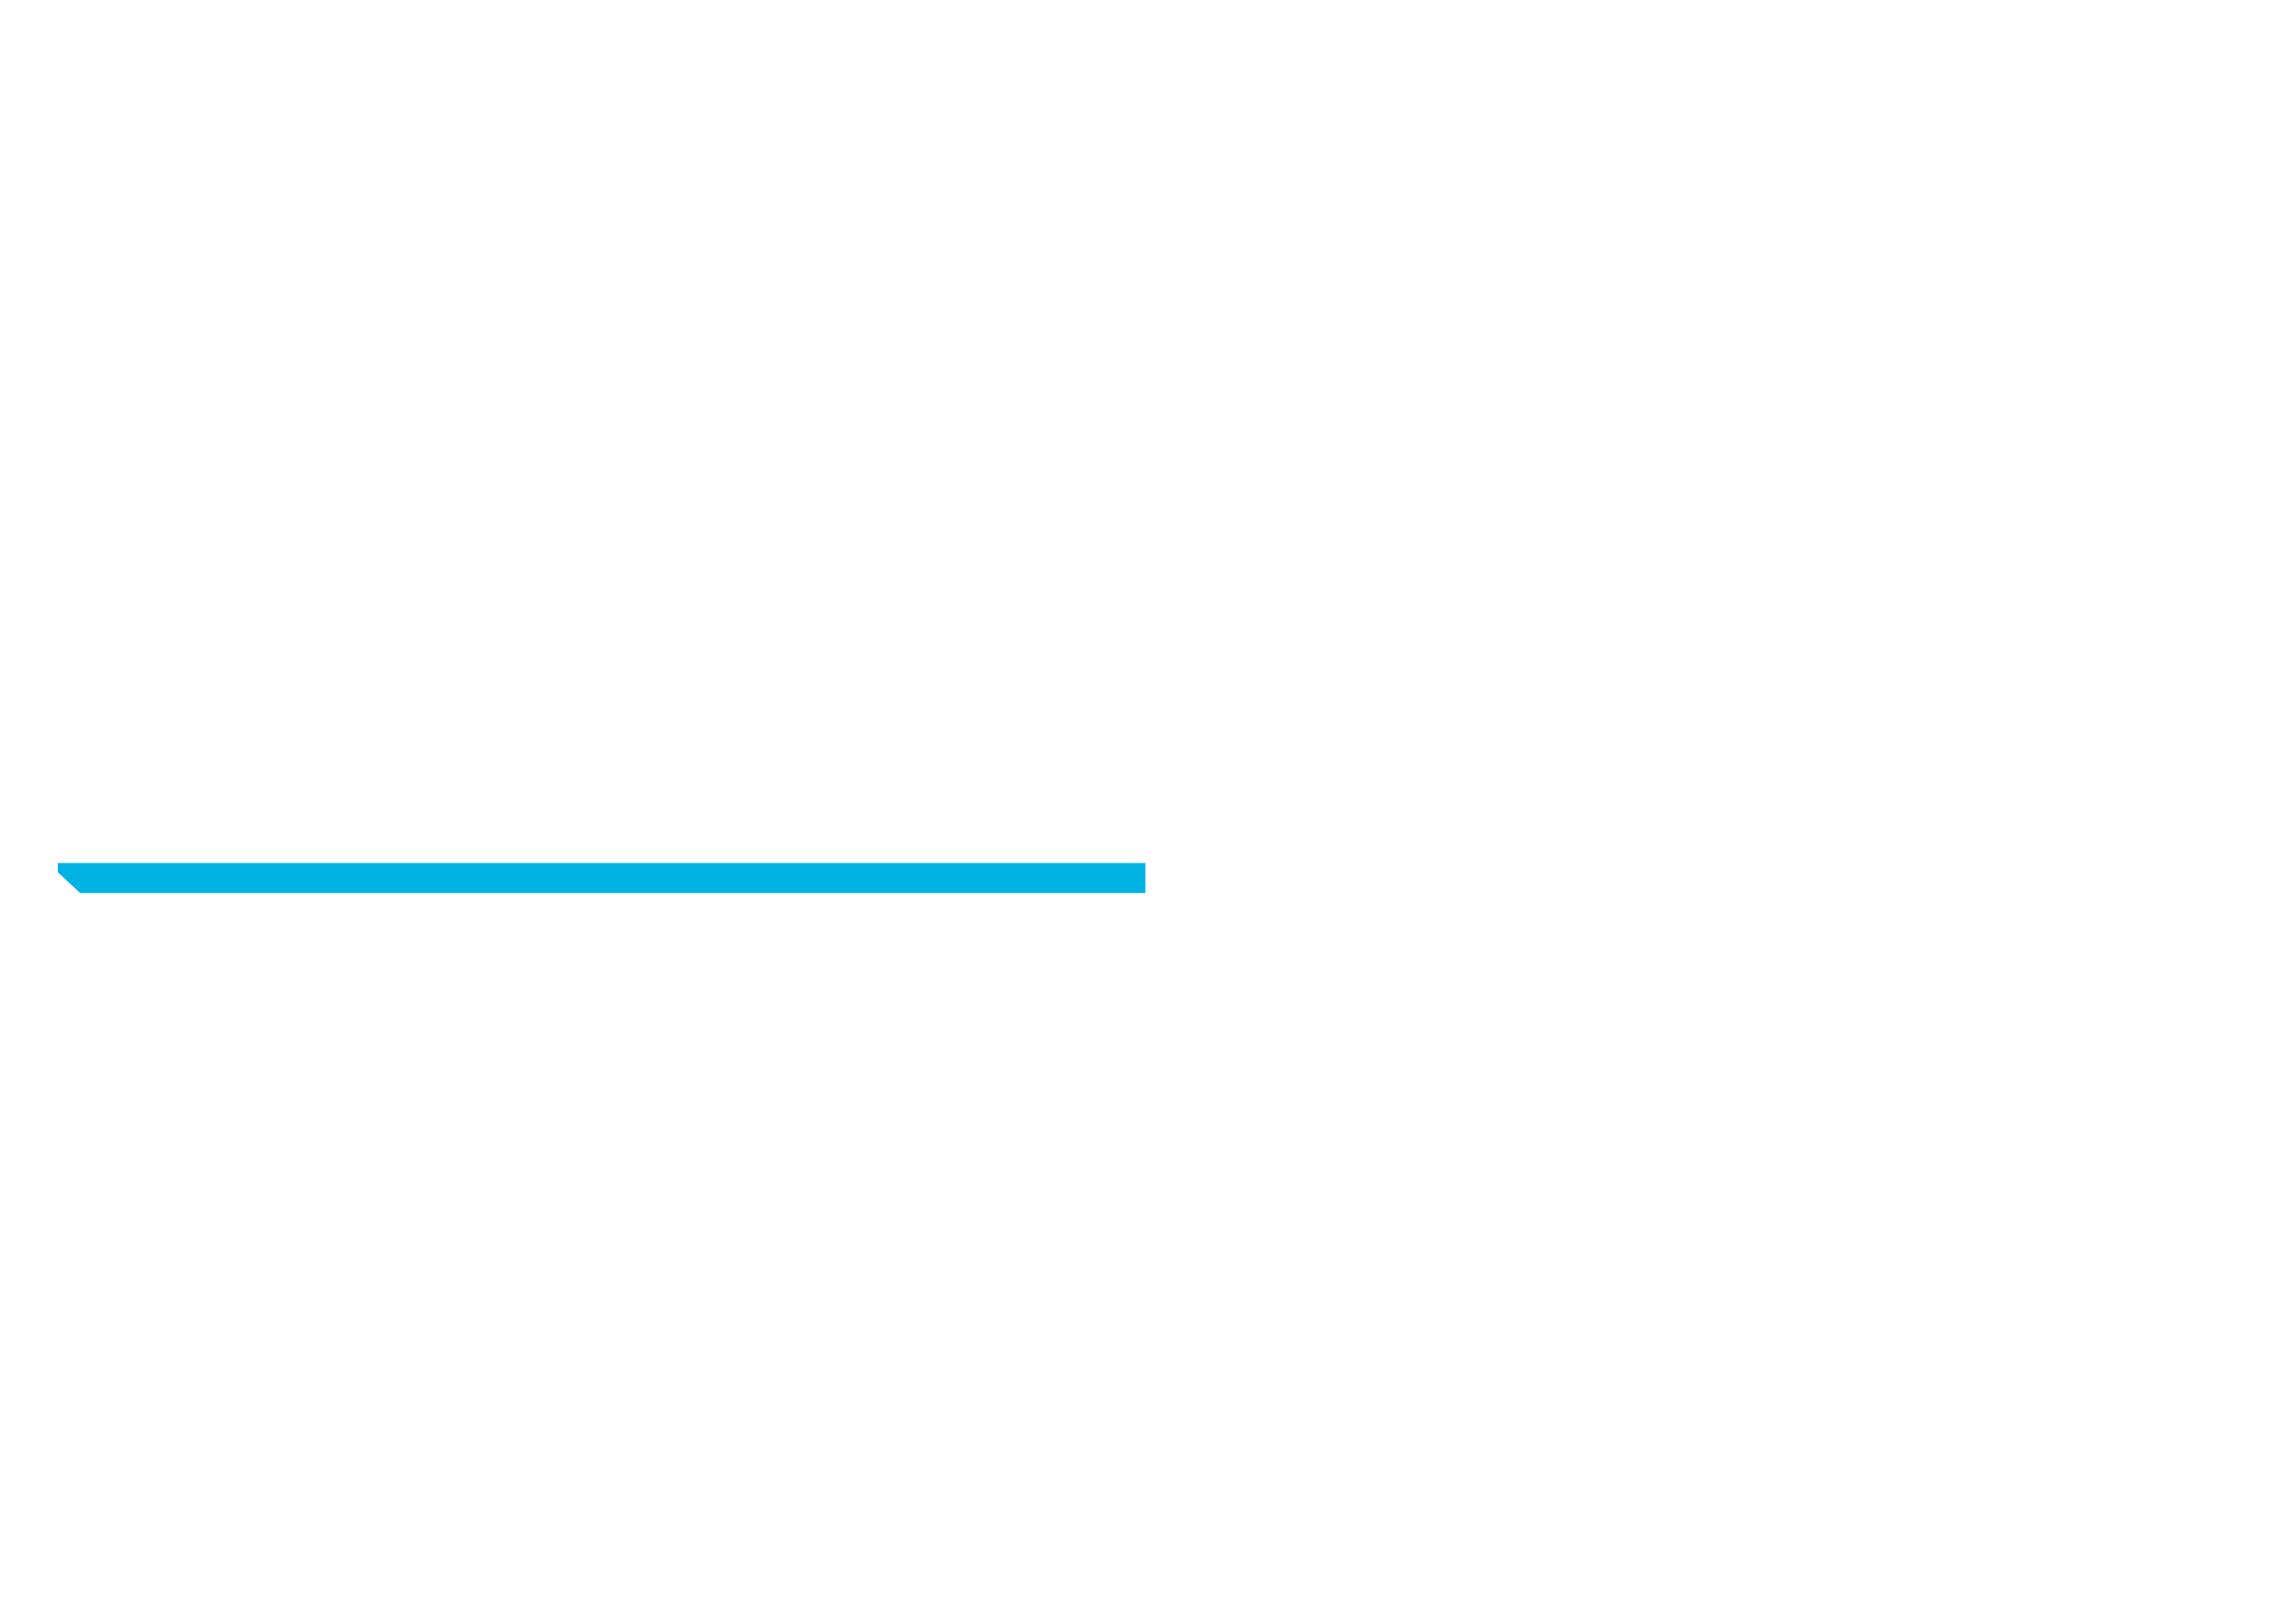
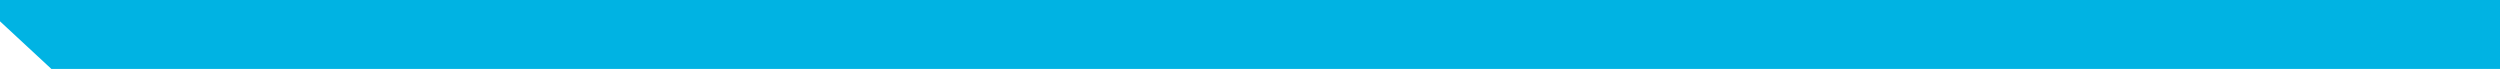
- <svg xmlns="http://www.w3.org/2000/svg" version="1.1" id="Ebene_1" x="0px" y="0px" viewBox="0 0 841.9 595.3" style="enable-background:new 0 0 841.9 595.3;" xml:space="preserve">
-   <style type="text/css">
- 	.st0{fill:#00B3E3;}
- </style>
-   <polyline id="XMLID_1_" class="st0" points="420,316.4 21.2,316.4 21.2,319.8 29.4,327.4 420,327.4 " />
+ <svg xmlns="http://www.w3.org/2000/svg" version="1.1" id="Ebene_1" x="0px" y="0px" width="569.688px" height="15.714px" viewBox="279.35 451.979 569.688 15.714" enable-background="new 279.35 451.979 569.688 15.714" xml:space="preserve">
+   <polyline id="XMLID_1_" fill="#00B3E3" points="849.038,451.979 279.35,451.979 279.35,456.837 291.063,467.693 849.038,467.693 " />
</svg>
